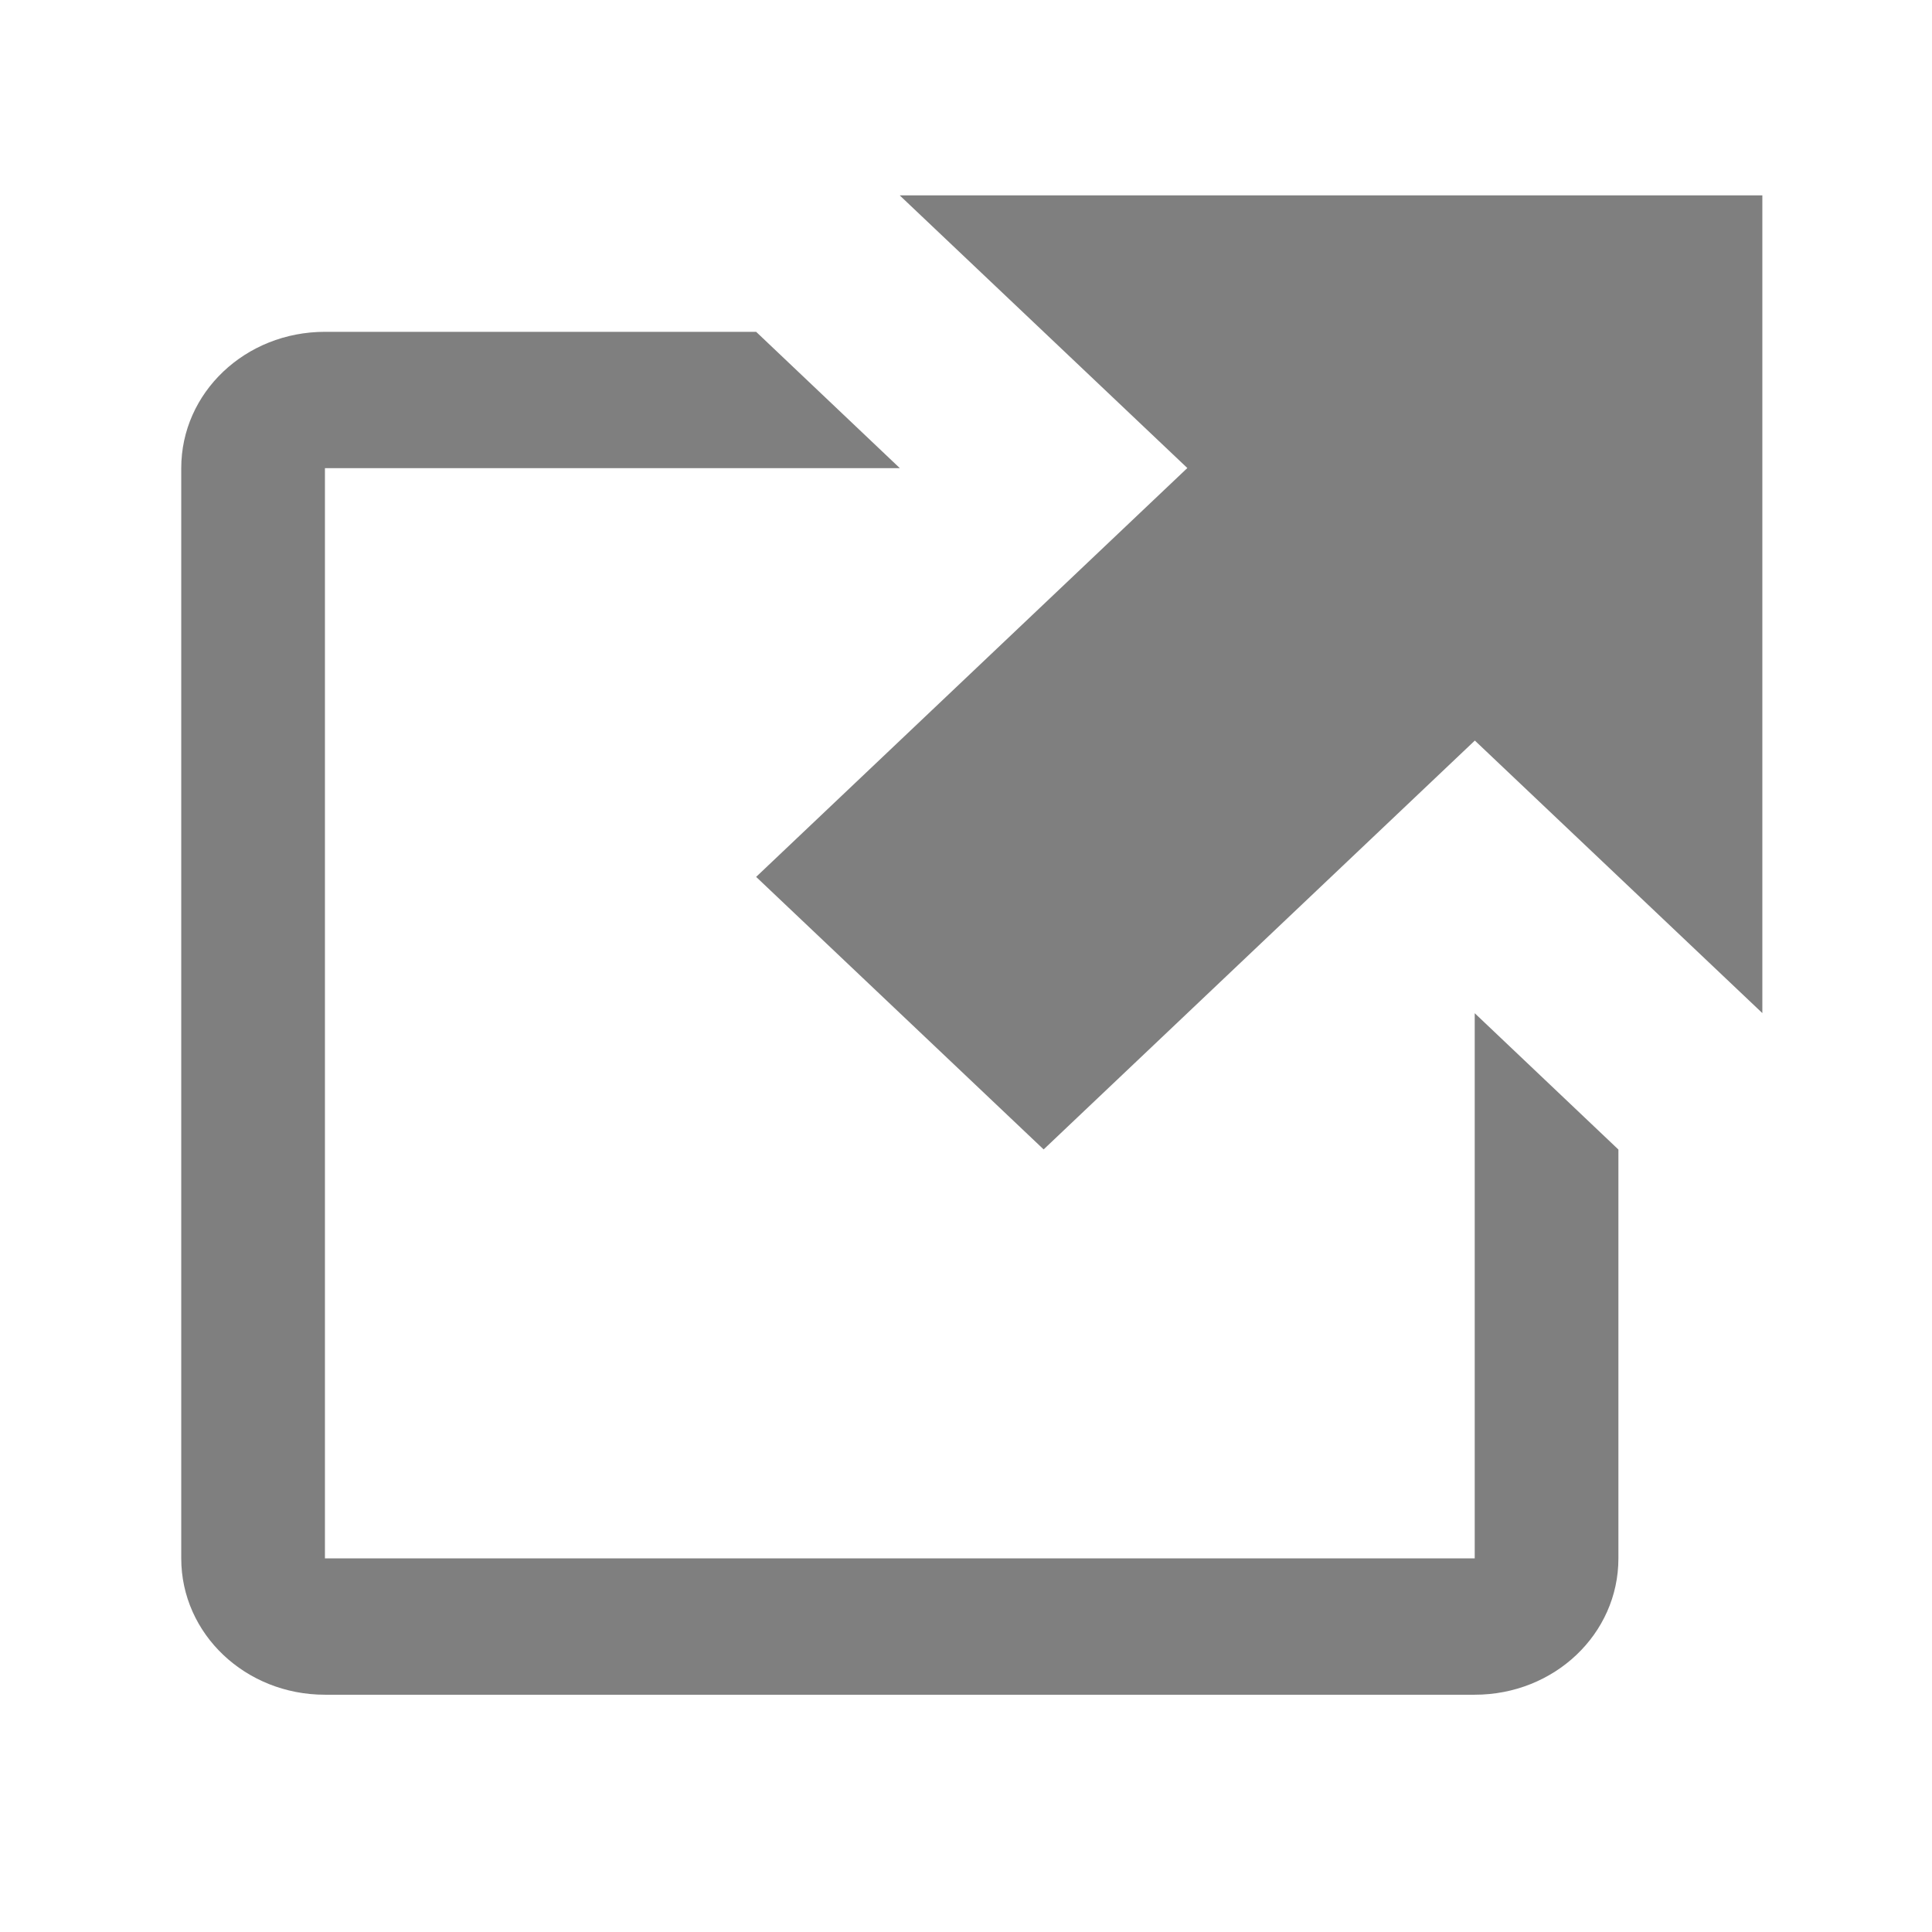
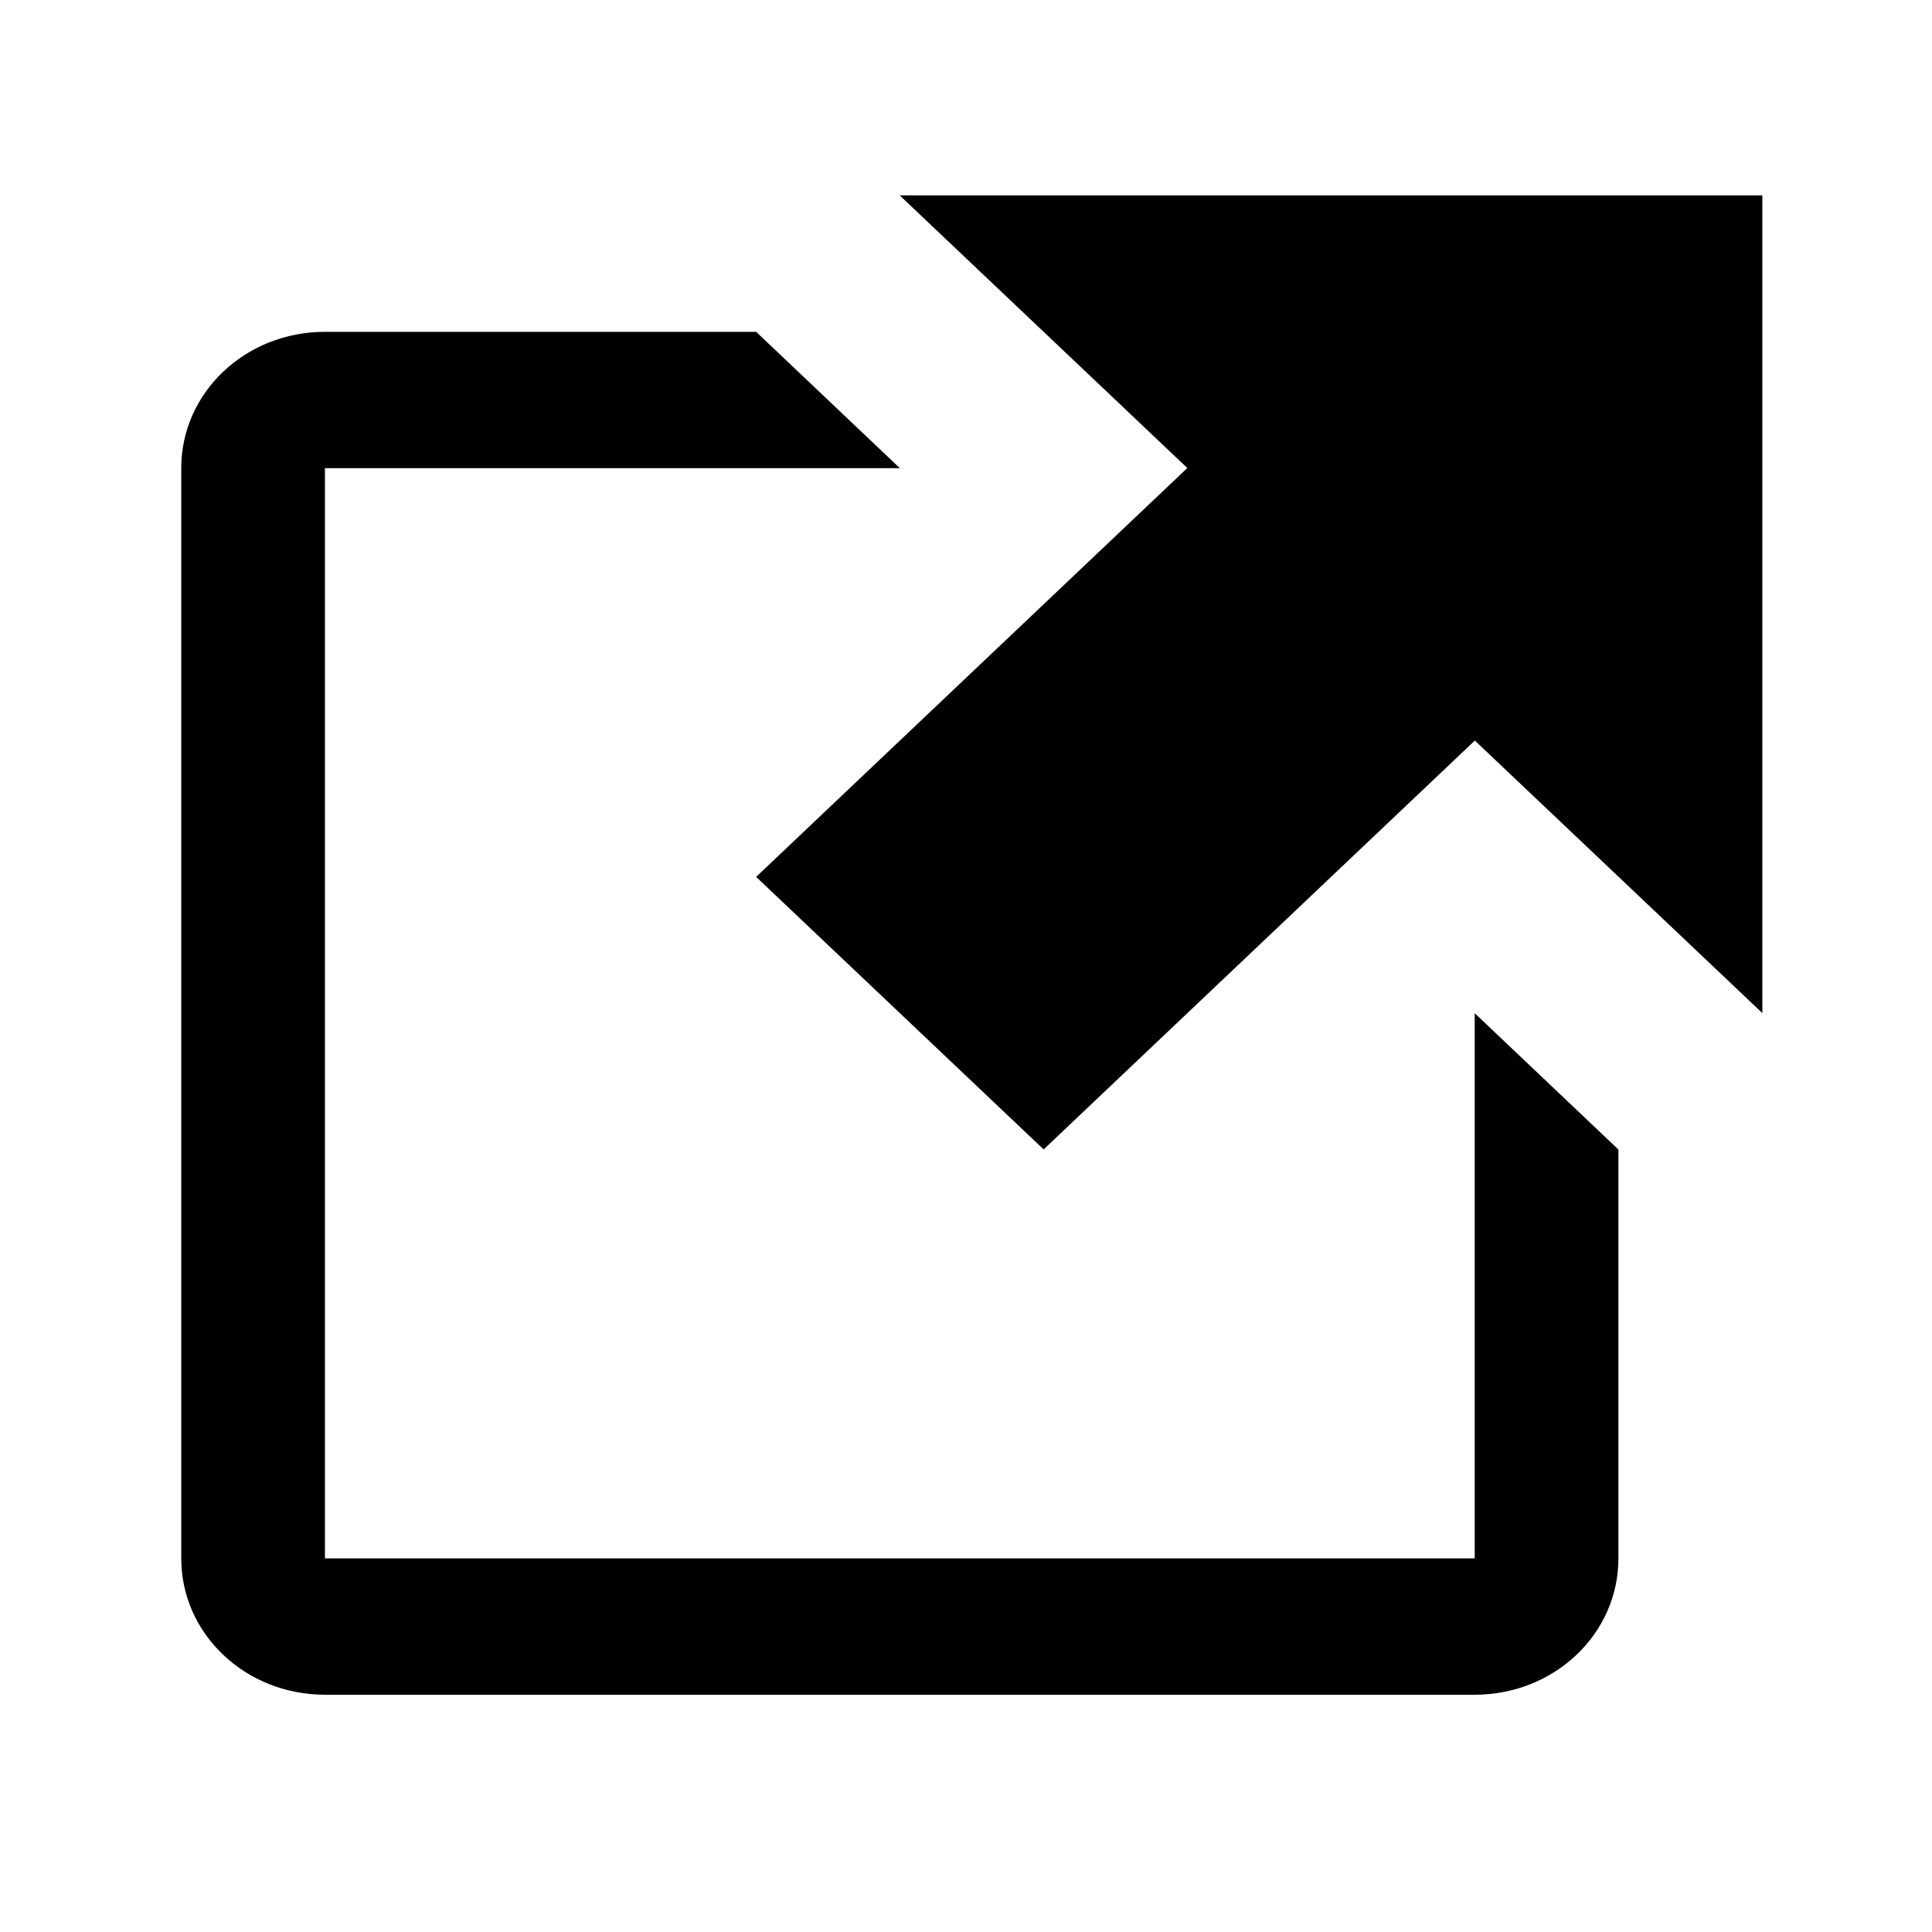
<svg xmlns="http://www.w3.org/2000/svg" height="16" width="16" version="1.1">
-   <path opacity=".5" d="m7.452 1.619 2.381 2.257-3.571 3.386 2.381 2.257 3.571-3.386 2.381 2.257v-6.772h-7.142zm-4.761 1.129c-0.659 0-1.19 0.503-1.19 1.129v9.029c0 0.625 0.531 1.129 1.19 1.129h9.522c0.659 0 1.19-0.503 1.19-1.129v-3.386l-1.19-1.129v4.515h-9.522v-9.029h4.761l-1.19-1.129h-3.571z" />
+   <path d="m7.452 1.619 2.381 2.257-3.571 3.386 2.381 2.257 3.571-3.386 2.381 2.257v-6.772h-7.142zm-4.761 1.129c-0.659 0-1.19 0.503-1.19 1.129v9.029c0 0.625 0.531 1.129 1.19 1.129h9.522c0.659 0 1.19-0.503 1.19-1.129v-3.386l-1.19-1.129v4.515h-9.522v-9.029h4.761l-1.19-1.129h-3.571z" />
</svg>
